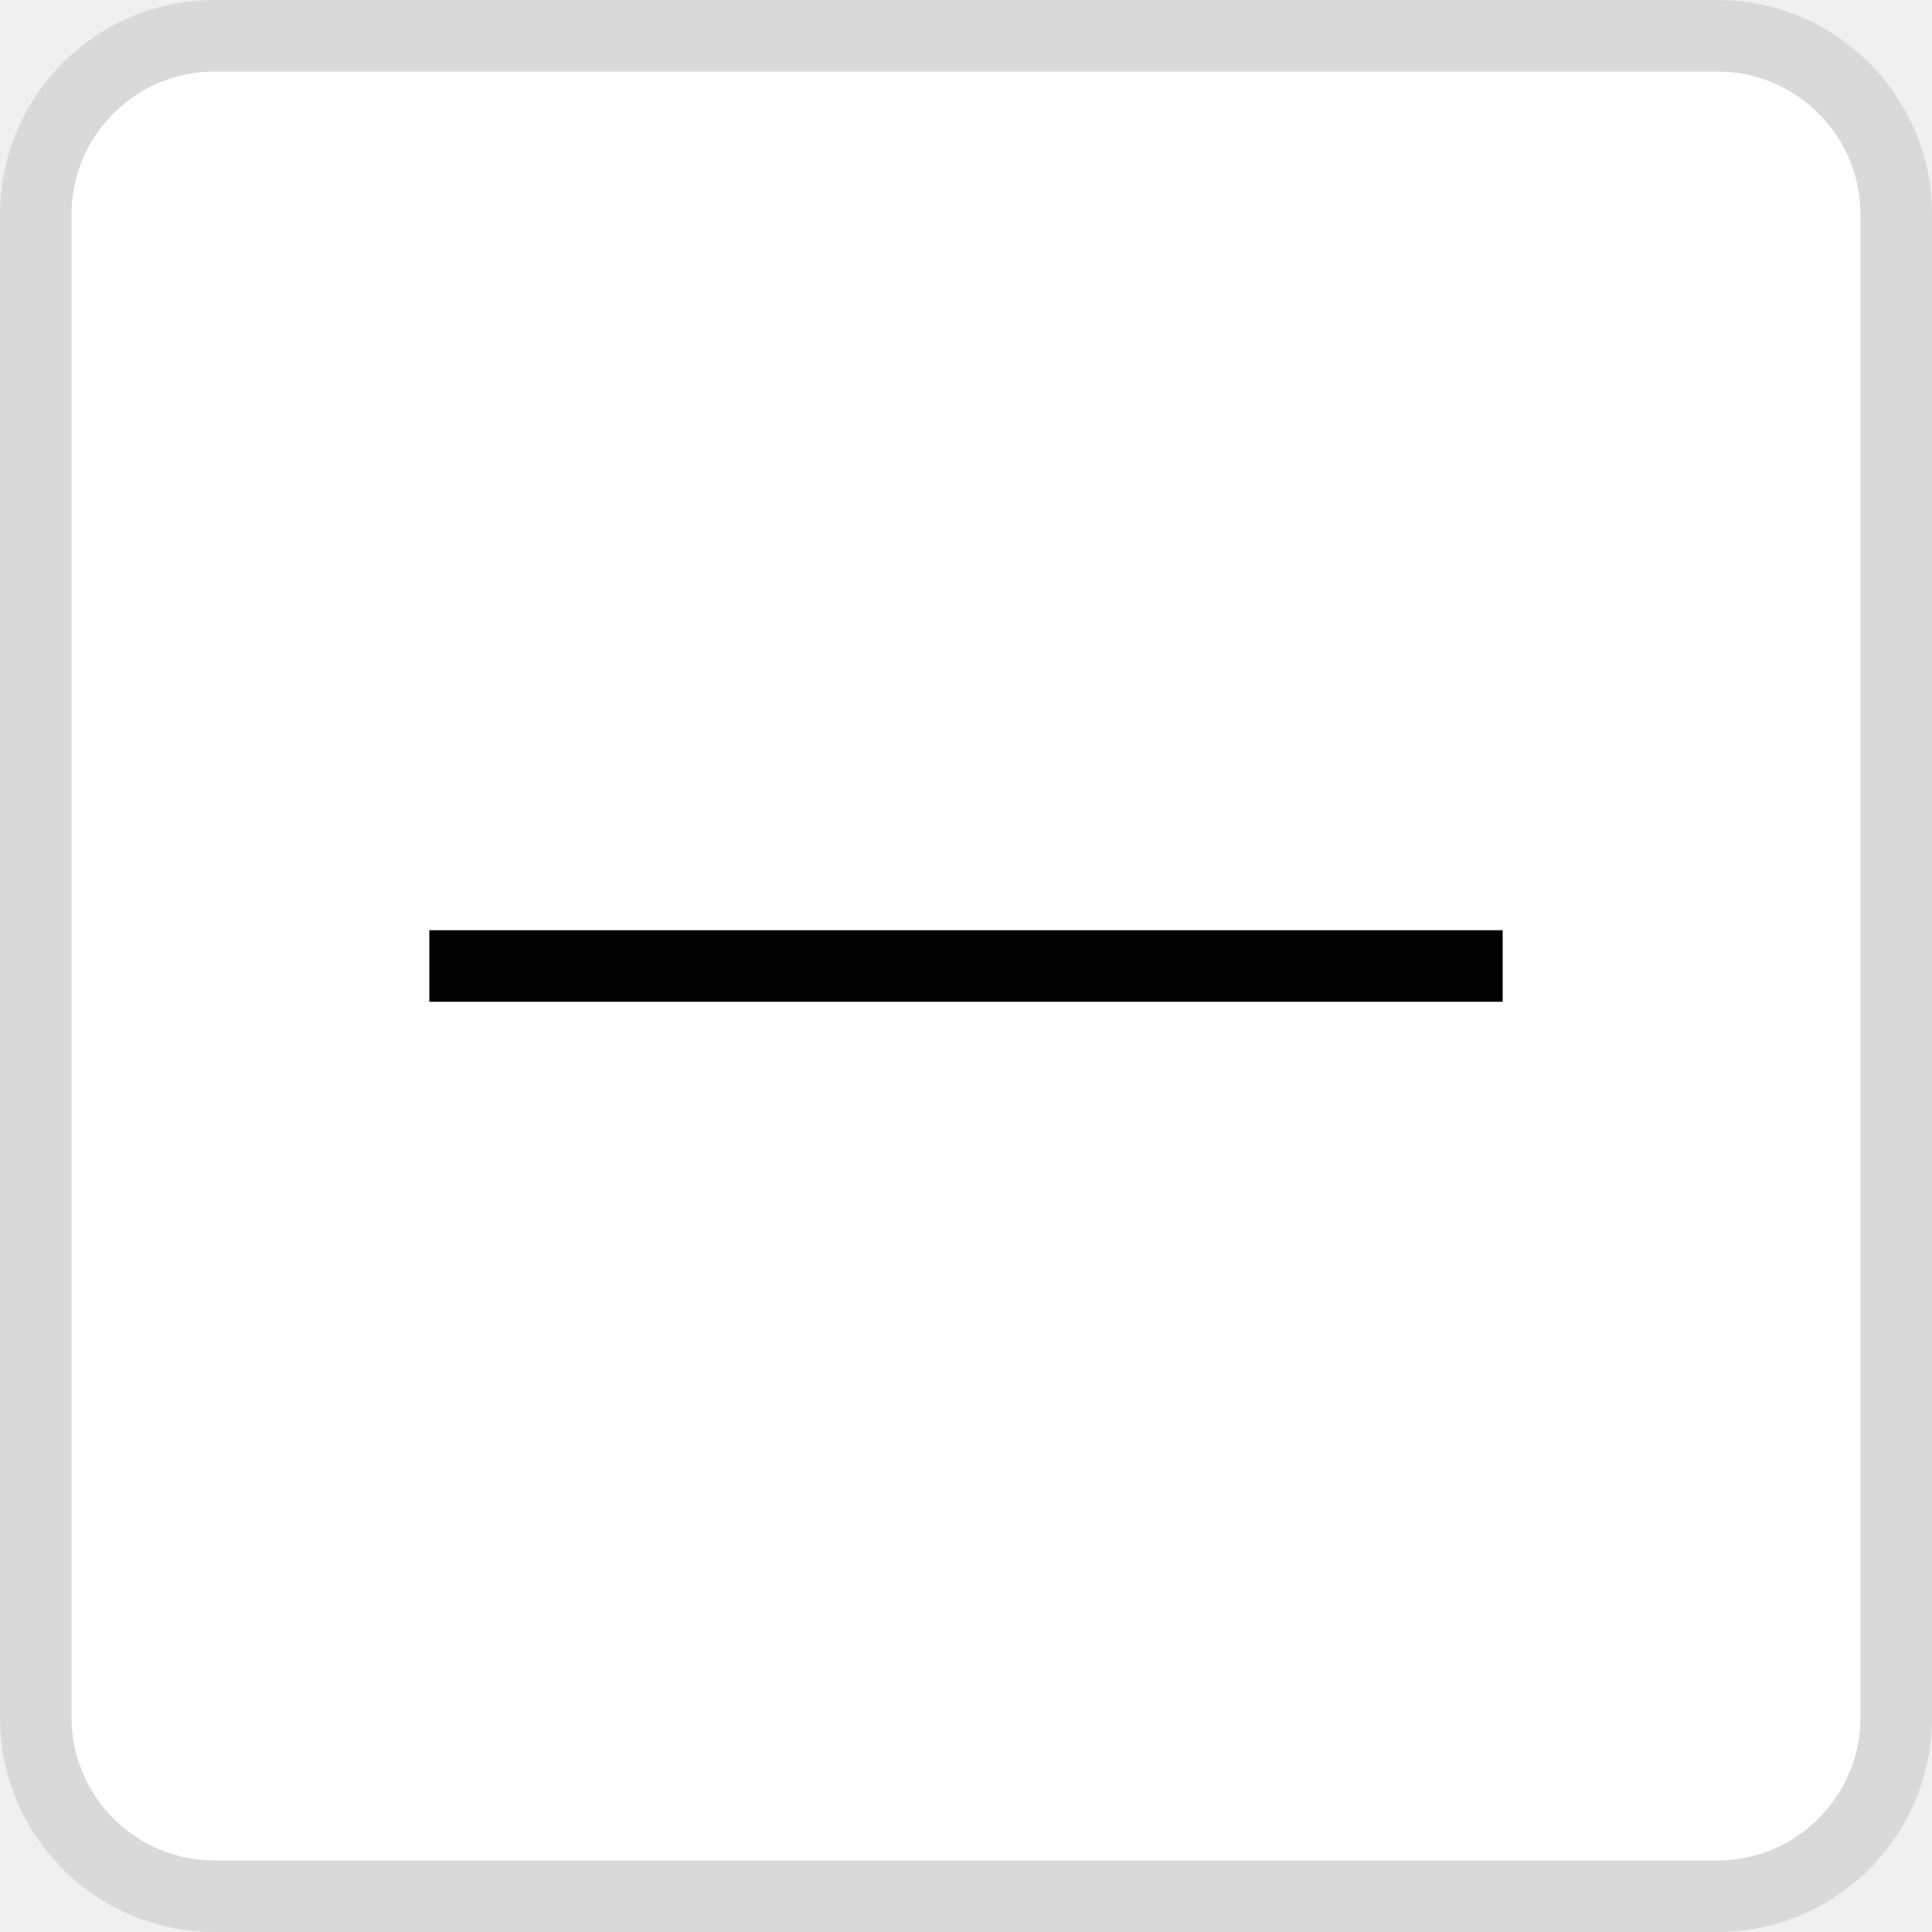
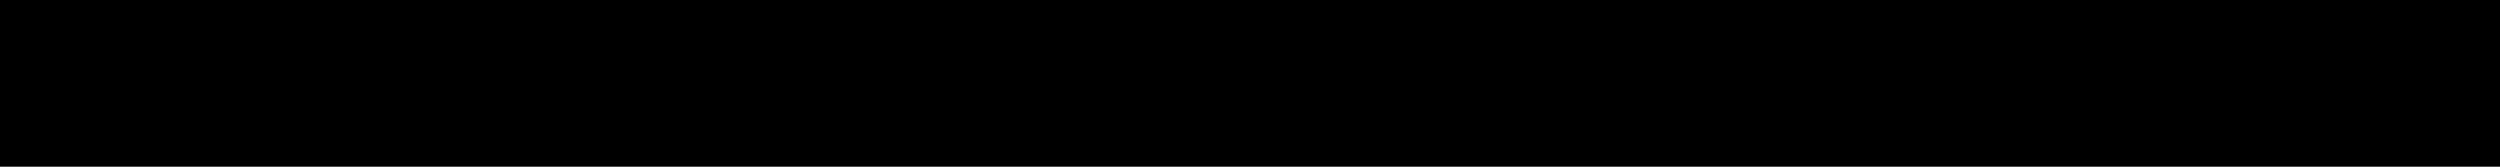
- <svg xmlns="http://www.w3.org/2000/svg" xmlns:xlink="http://www.w3.org/1999/xlink" width="54px" height="54px" viewBox="0 0 54 54" version="1.1">
-   <defs>
-     <rect id="path-1" x="0" y="0" width="54" height="54" rx="6" />
-     <mask id="mask-2" maskContentUnits="userSpaceOnUse" maskUnits="objectBoundingBox" x="0" y="0" width="54" height="54" fill="white">
-       <use xlink:href="#path-1" />
-     </mask>
-   </defs>
-   <g id="壹乐" stroke="none" stroke-width="1" fill="none" fill-rule="evenodd">
-     <g id="Stepper步进器" transform="translate(-1190, -2026)">
-       <g id="减一步54px" transform="translate(1190, 2026)">
-         <use id="Rectangle-26-Copy-24" stroke="#D9D9D9" mask="url(#mask-2)" stroke-width="4" fill="#FFFFFF" xlink:href="#path-1" />
-         <path d="M13,27 L41,27" id="Line" stroke="#000000" stroke-width="2" stroke-linecap="square" />
-       </g>
-     </g>
+ <svg xmlns="http://www.w3.org/2000/svg" width="30px" height="2px" viewBox="0 0 30 2" version="1.1">
+   <defs />
+   <g id="Page-1" stroke="none" stroke-width="1" fill="none" fill-rule="evenodd">
+     <rect id="Rectangle" fill="#000000" x="0" y="0" width="30" height="2" />
  </g>
</svg>
